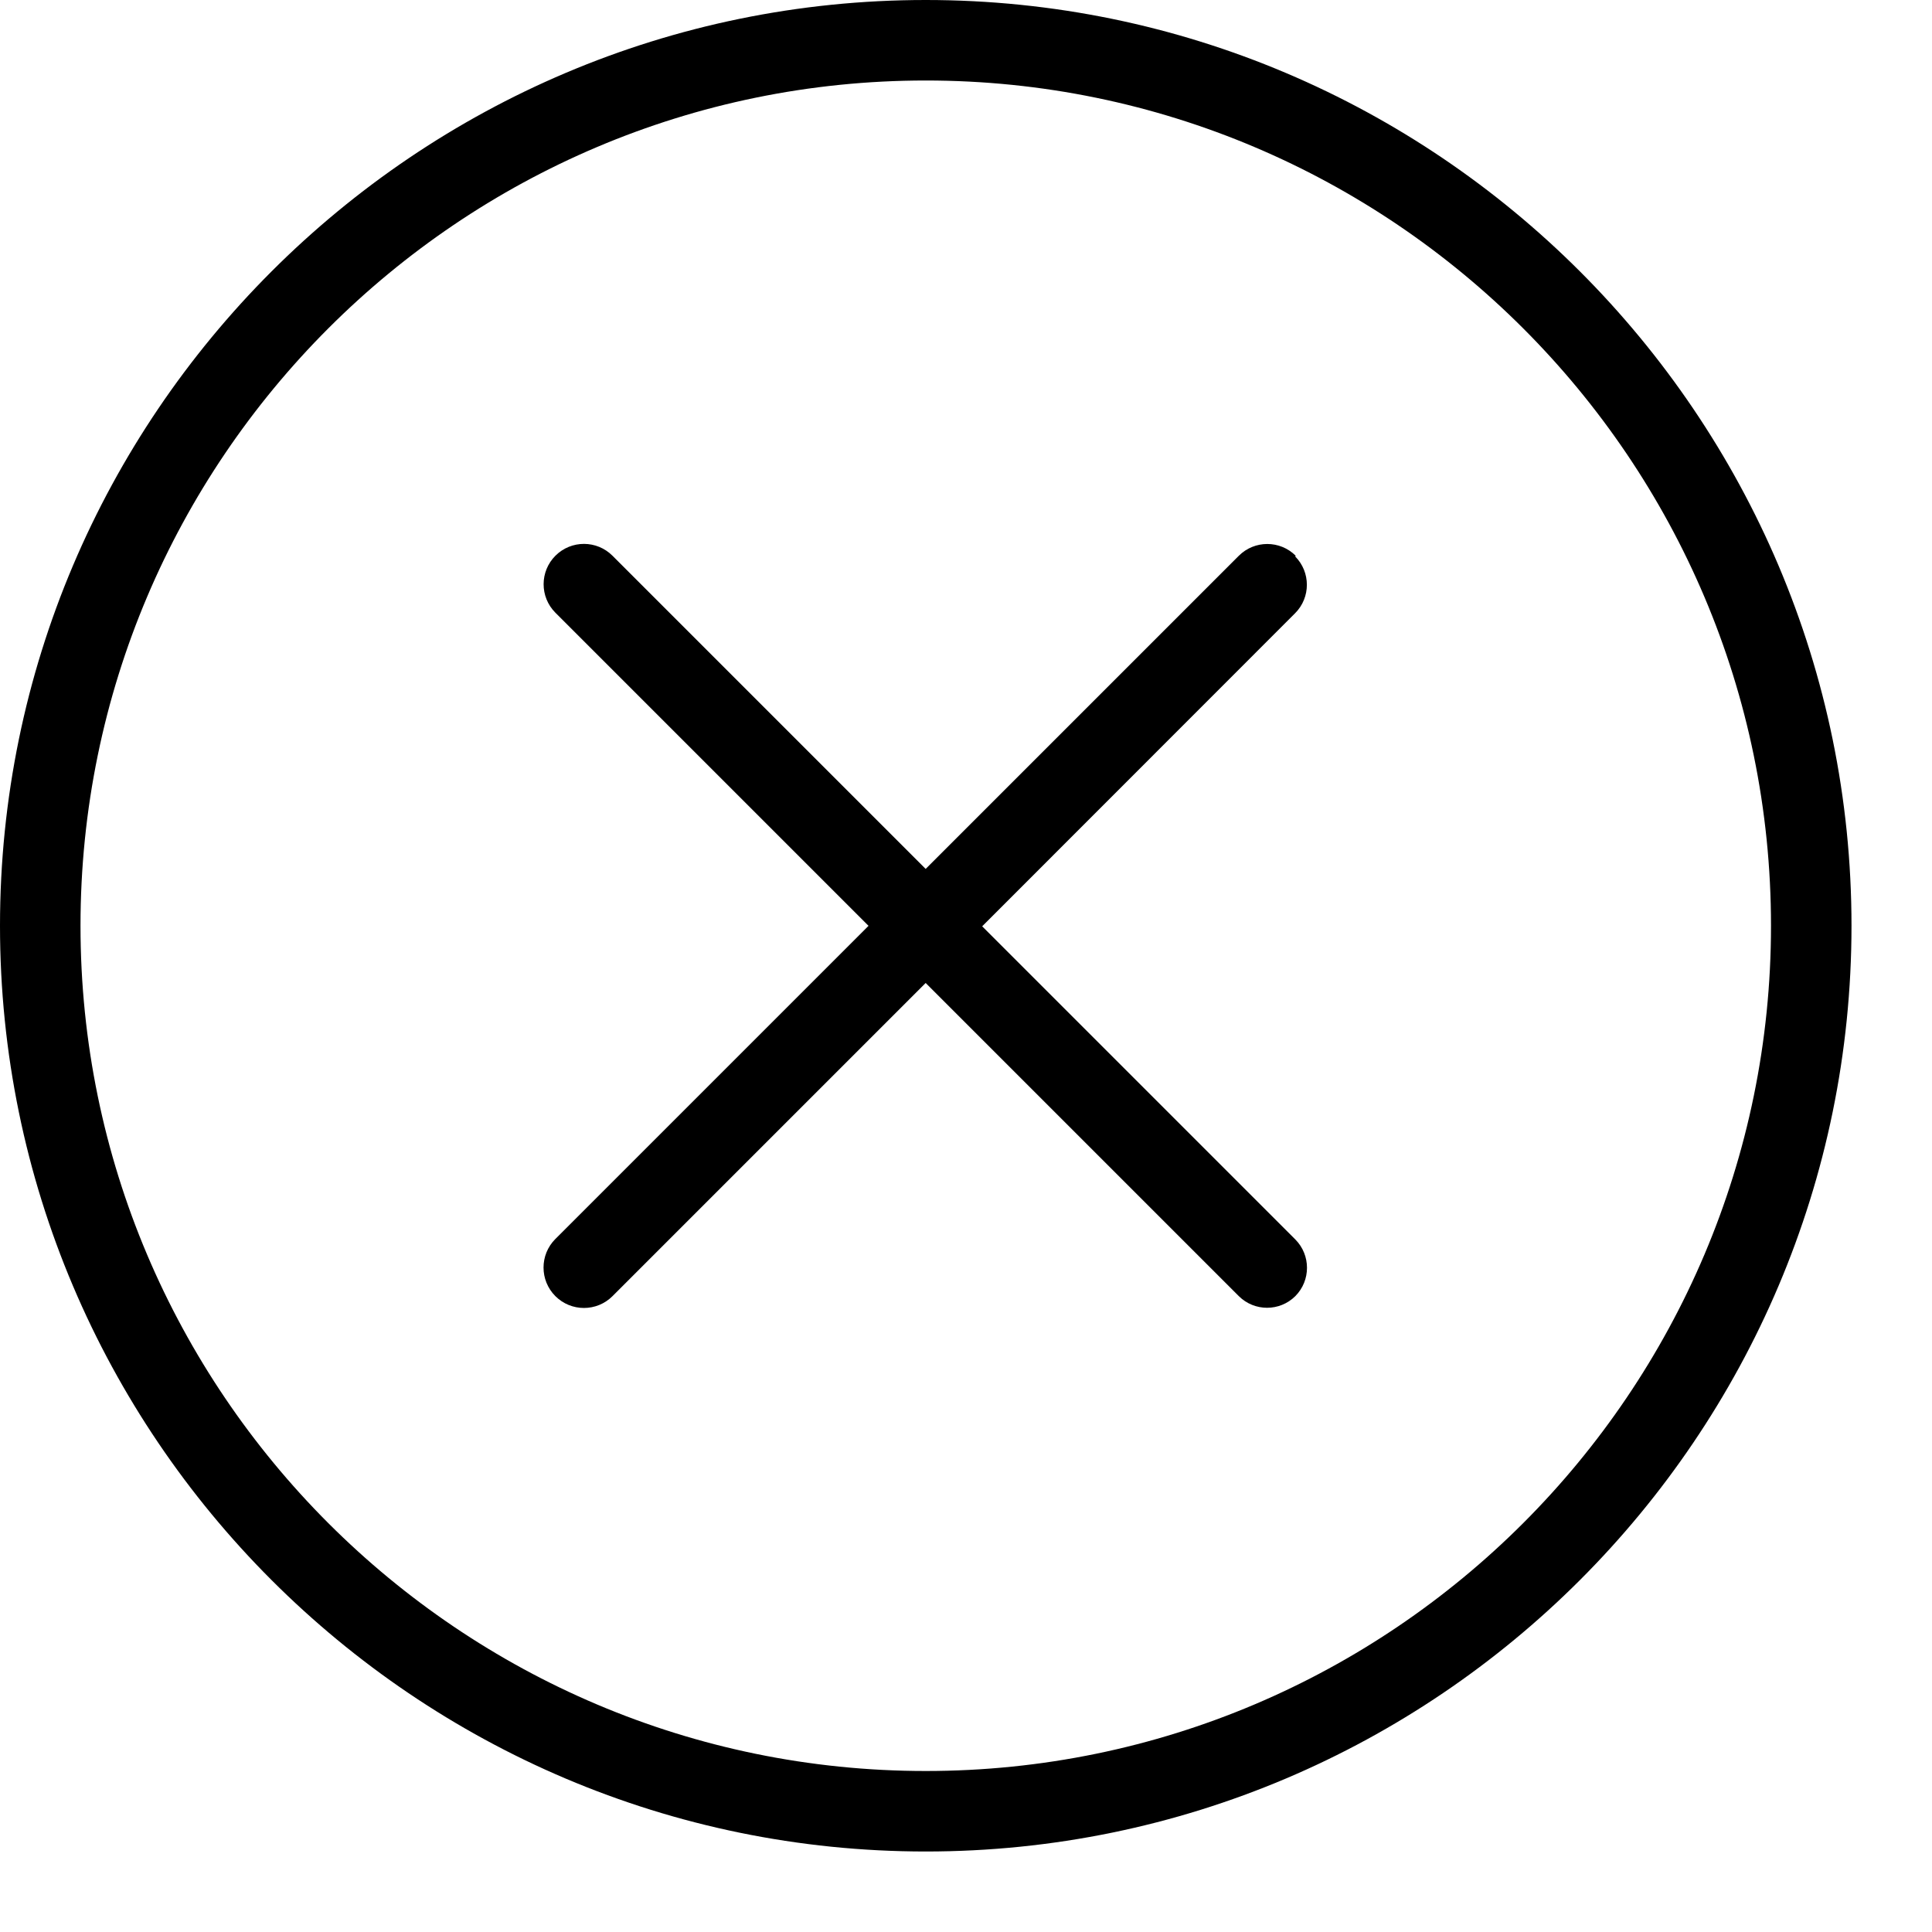
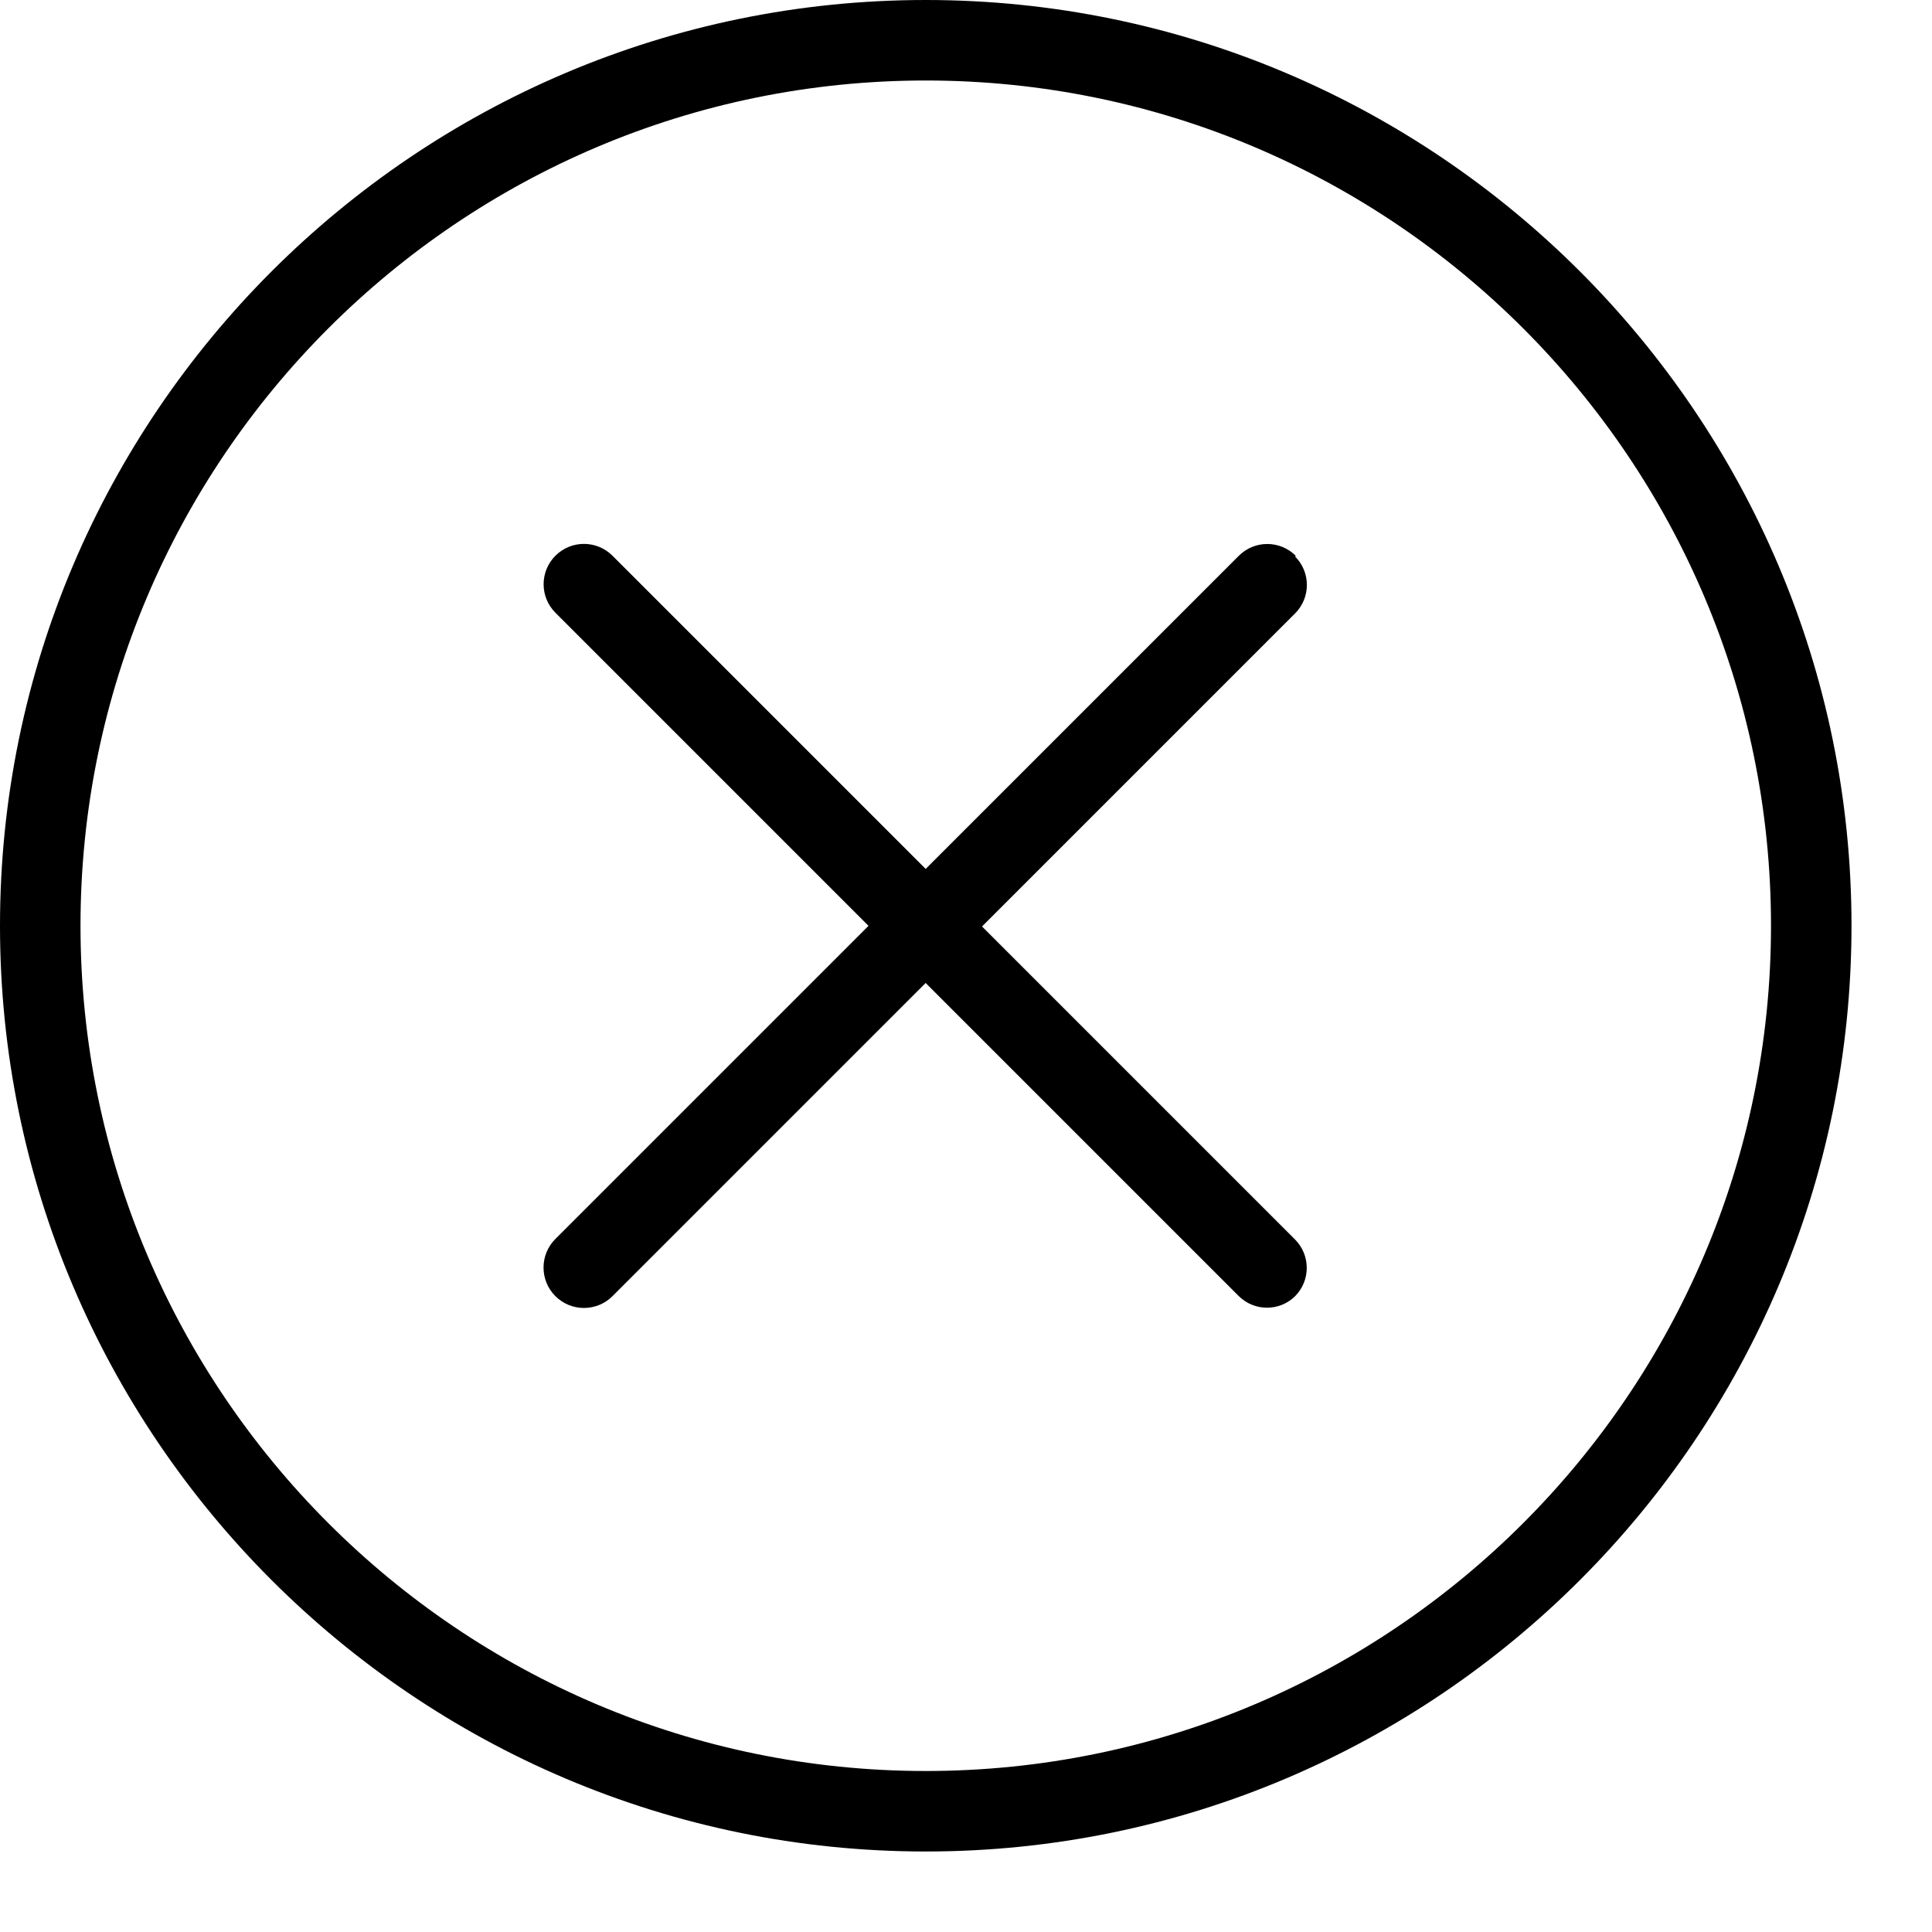
- <svg xmlns="http://www.w3.org/2000/svg" width="24" height="24" viewBox="0 0 24 24">
+ <svg xmlns="http://www.w3.org/2000/svg" width="24" height="24">
  <path d="M11.5 0C5.16 0 0 5.16 0 11.5S5.16 23 11.5 23 23 17.84 23 11.5 17.84 0 11.5 0zm0 22C5.71 22 1 17.29 1 11.5S5.71 1 11.5 1 22 5.71 22 11.5 17.29 22 11.5 22z" />
-   <path d="M16.096 6.904a.5.5 0 0 0-.707 0l-3.89 3.89-3.89-3.89a.5.5 0 0 0-.71.707l3.89 3.89-3.89 3.89a.5.5 0 0 0 .71.71l3.89-3.89 3.89 3.89a.498.498 0 0 0 .702 0 .5.5 0 0 0 0-.704l-3.89-3.89 3.888-3.89a.5.5 0 0 0 0-.705z" />
+   <path d="M16.096 6.904a.5.5 0 0 0-.707 0l-3.89 3.89-3.89-3.89a.5.5 0 0 0-.71.707l3.89 3.89-3.89 3.89a.5.5 0 0 0 .71.71l3.89-3.89 3.89 3.89a.498.498 0 0 0 .7 0 .5.5 0 0 0 0-.702l-3.89-3.89 3.89-3.89a.5.5 0 0 0 0-.705z" />
</svg>
